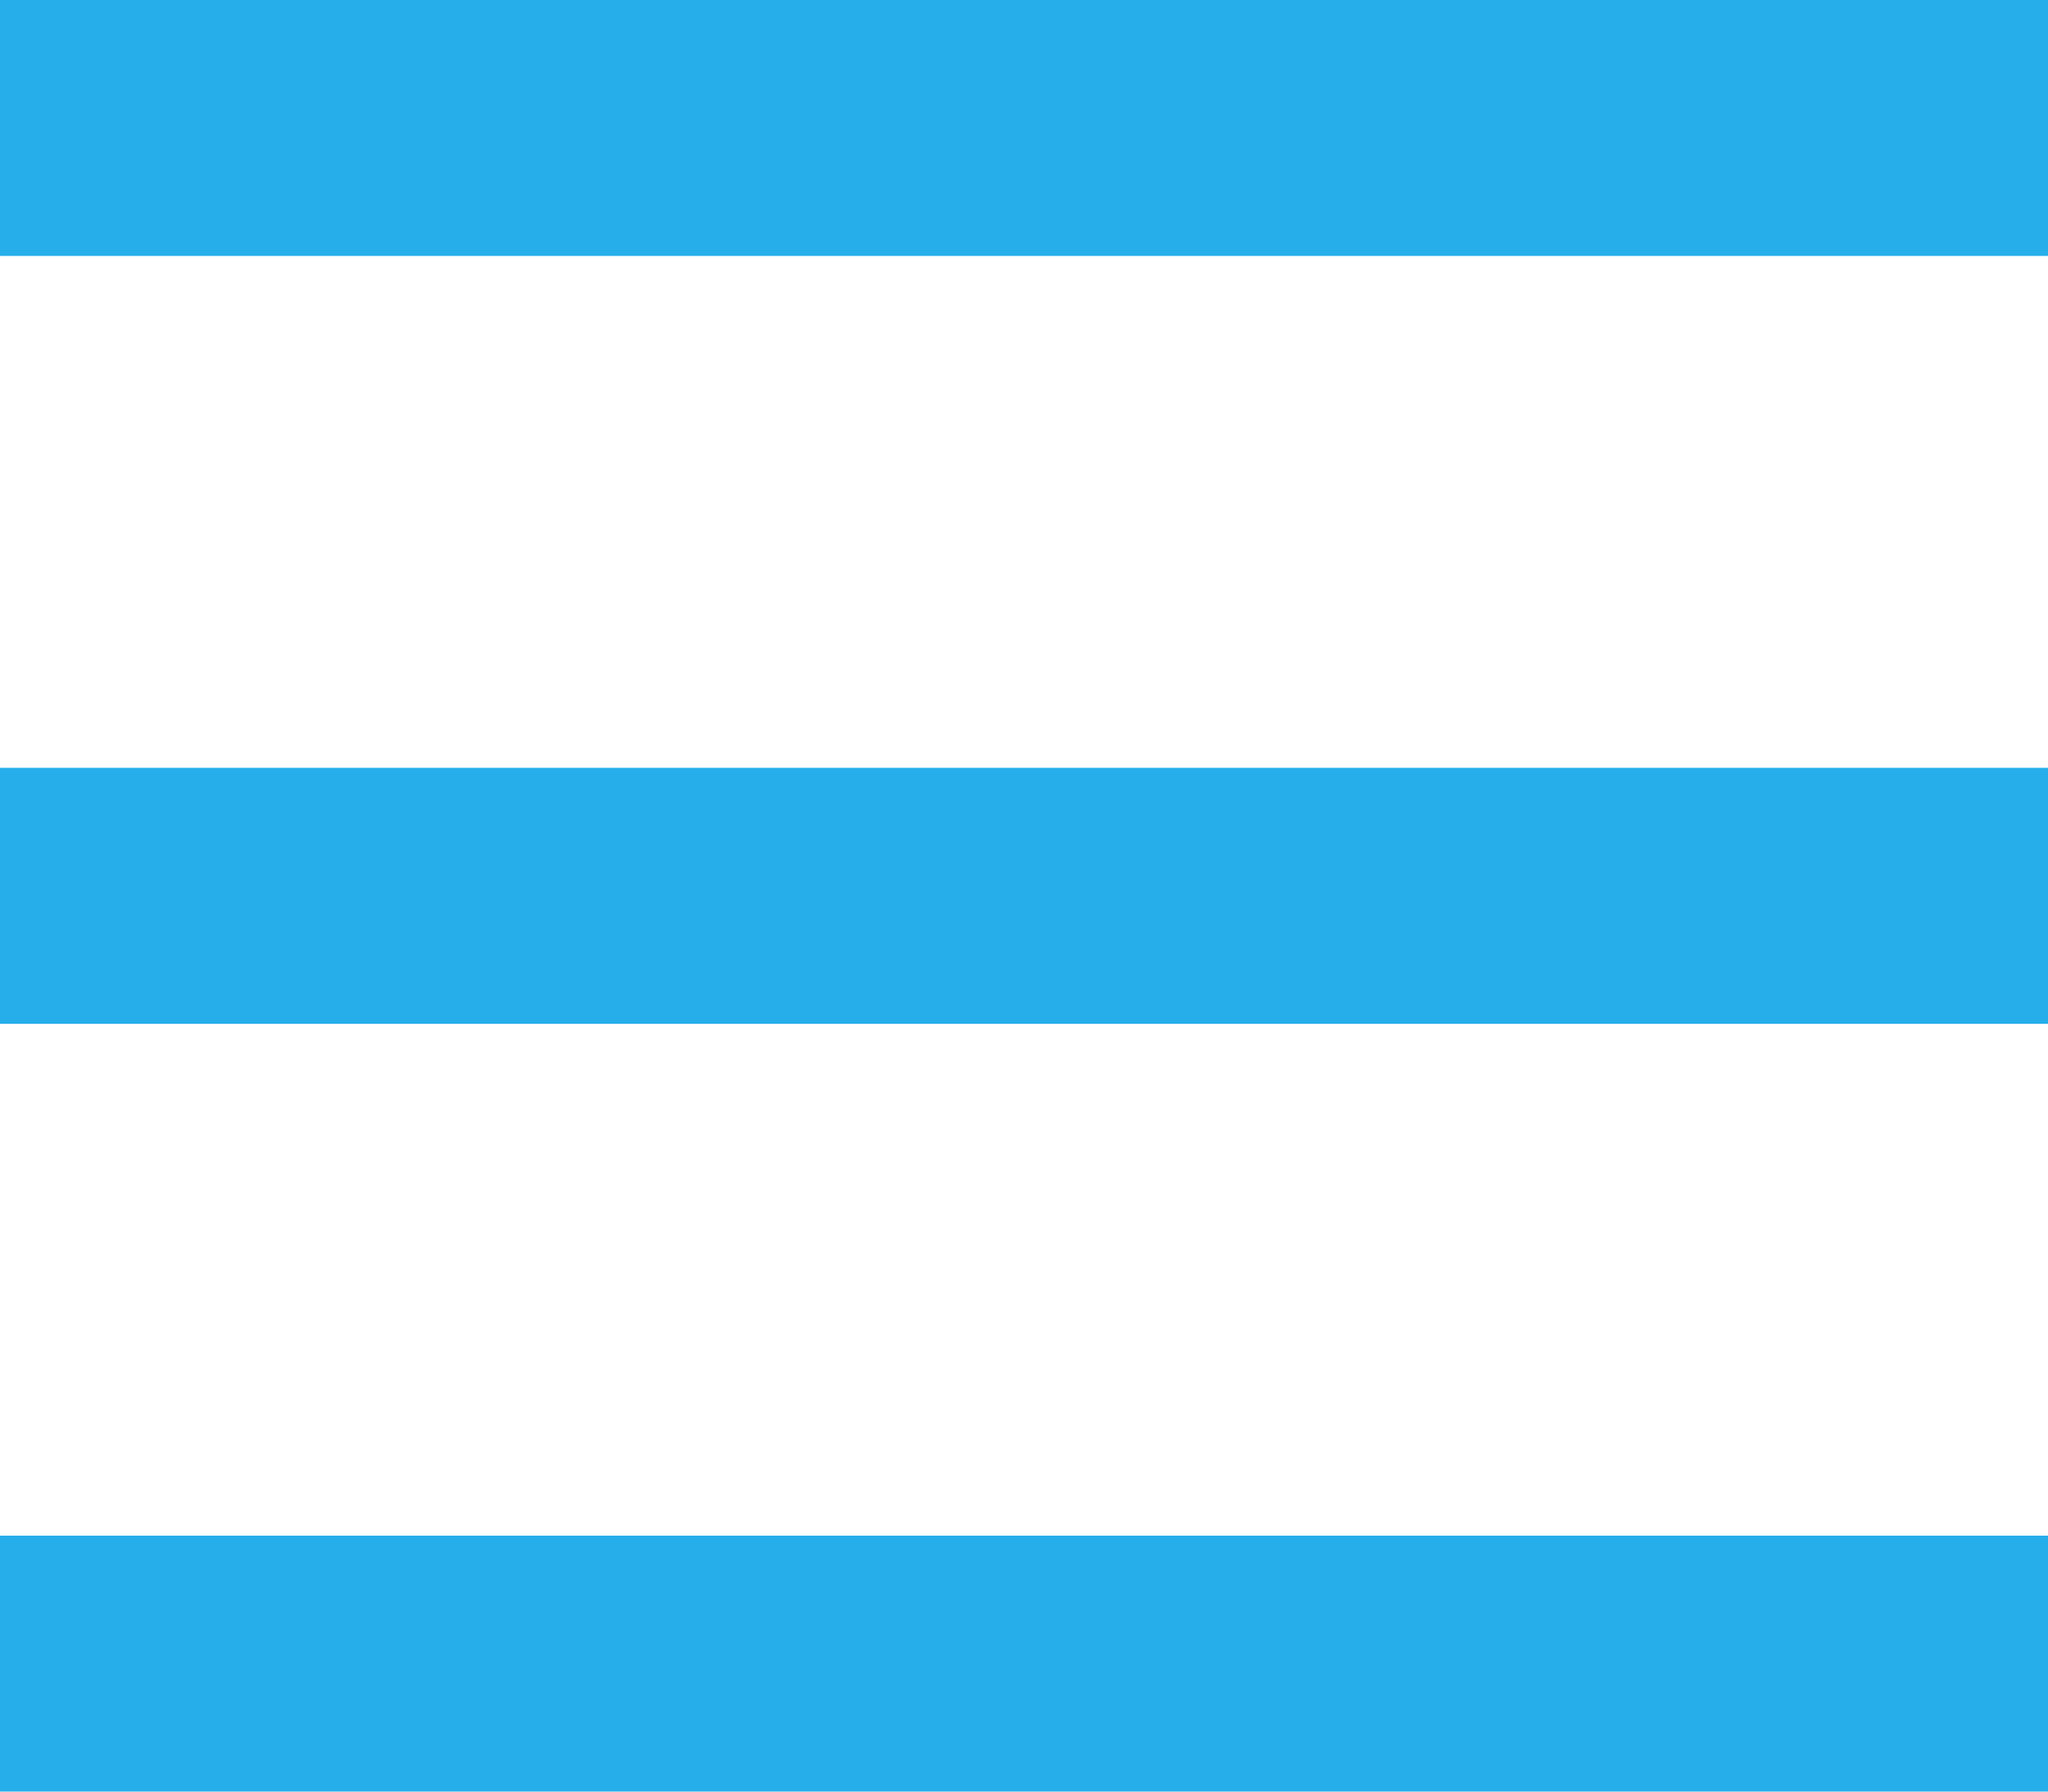
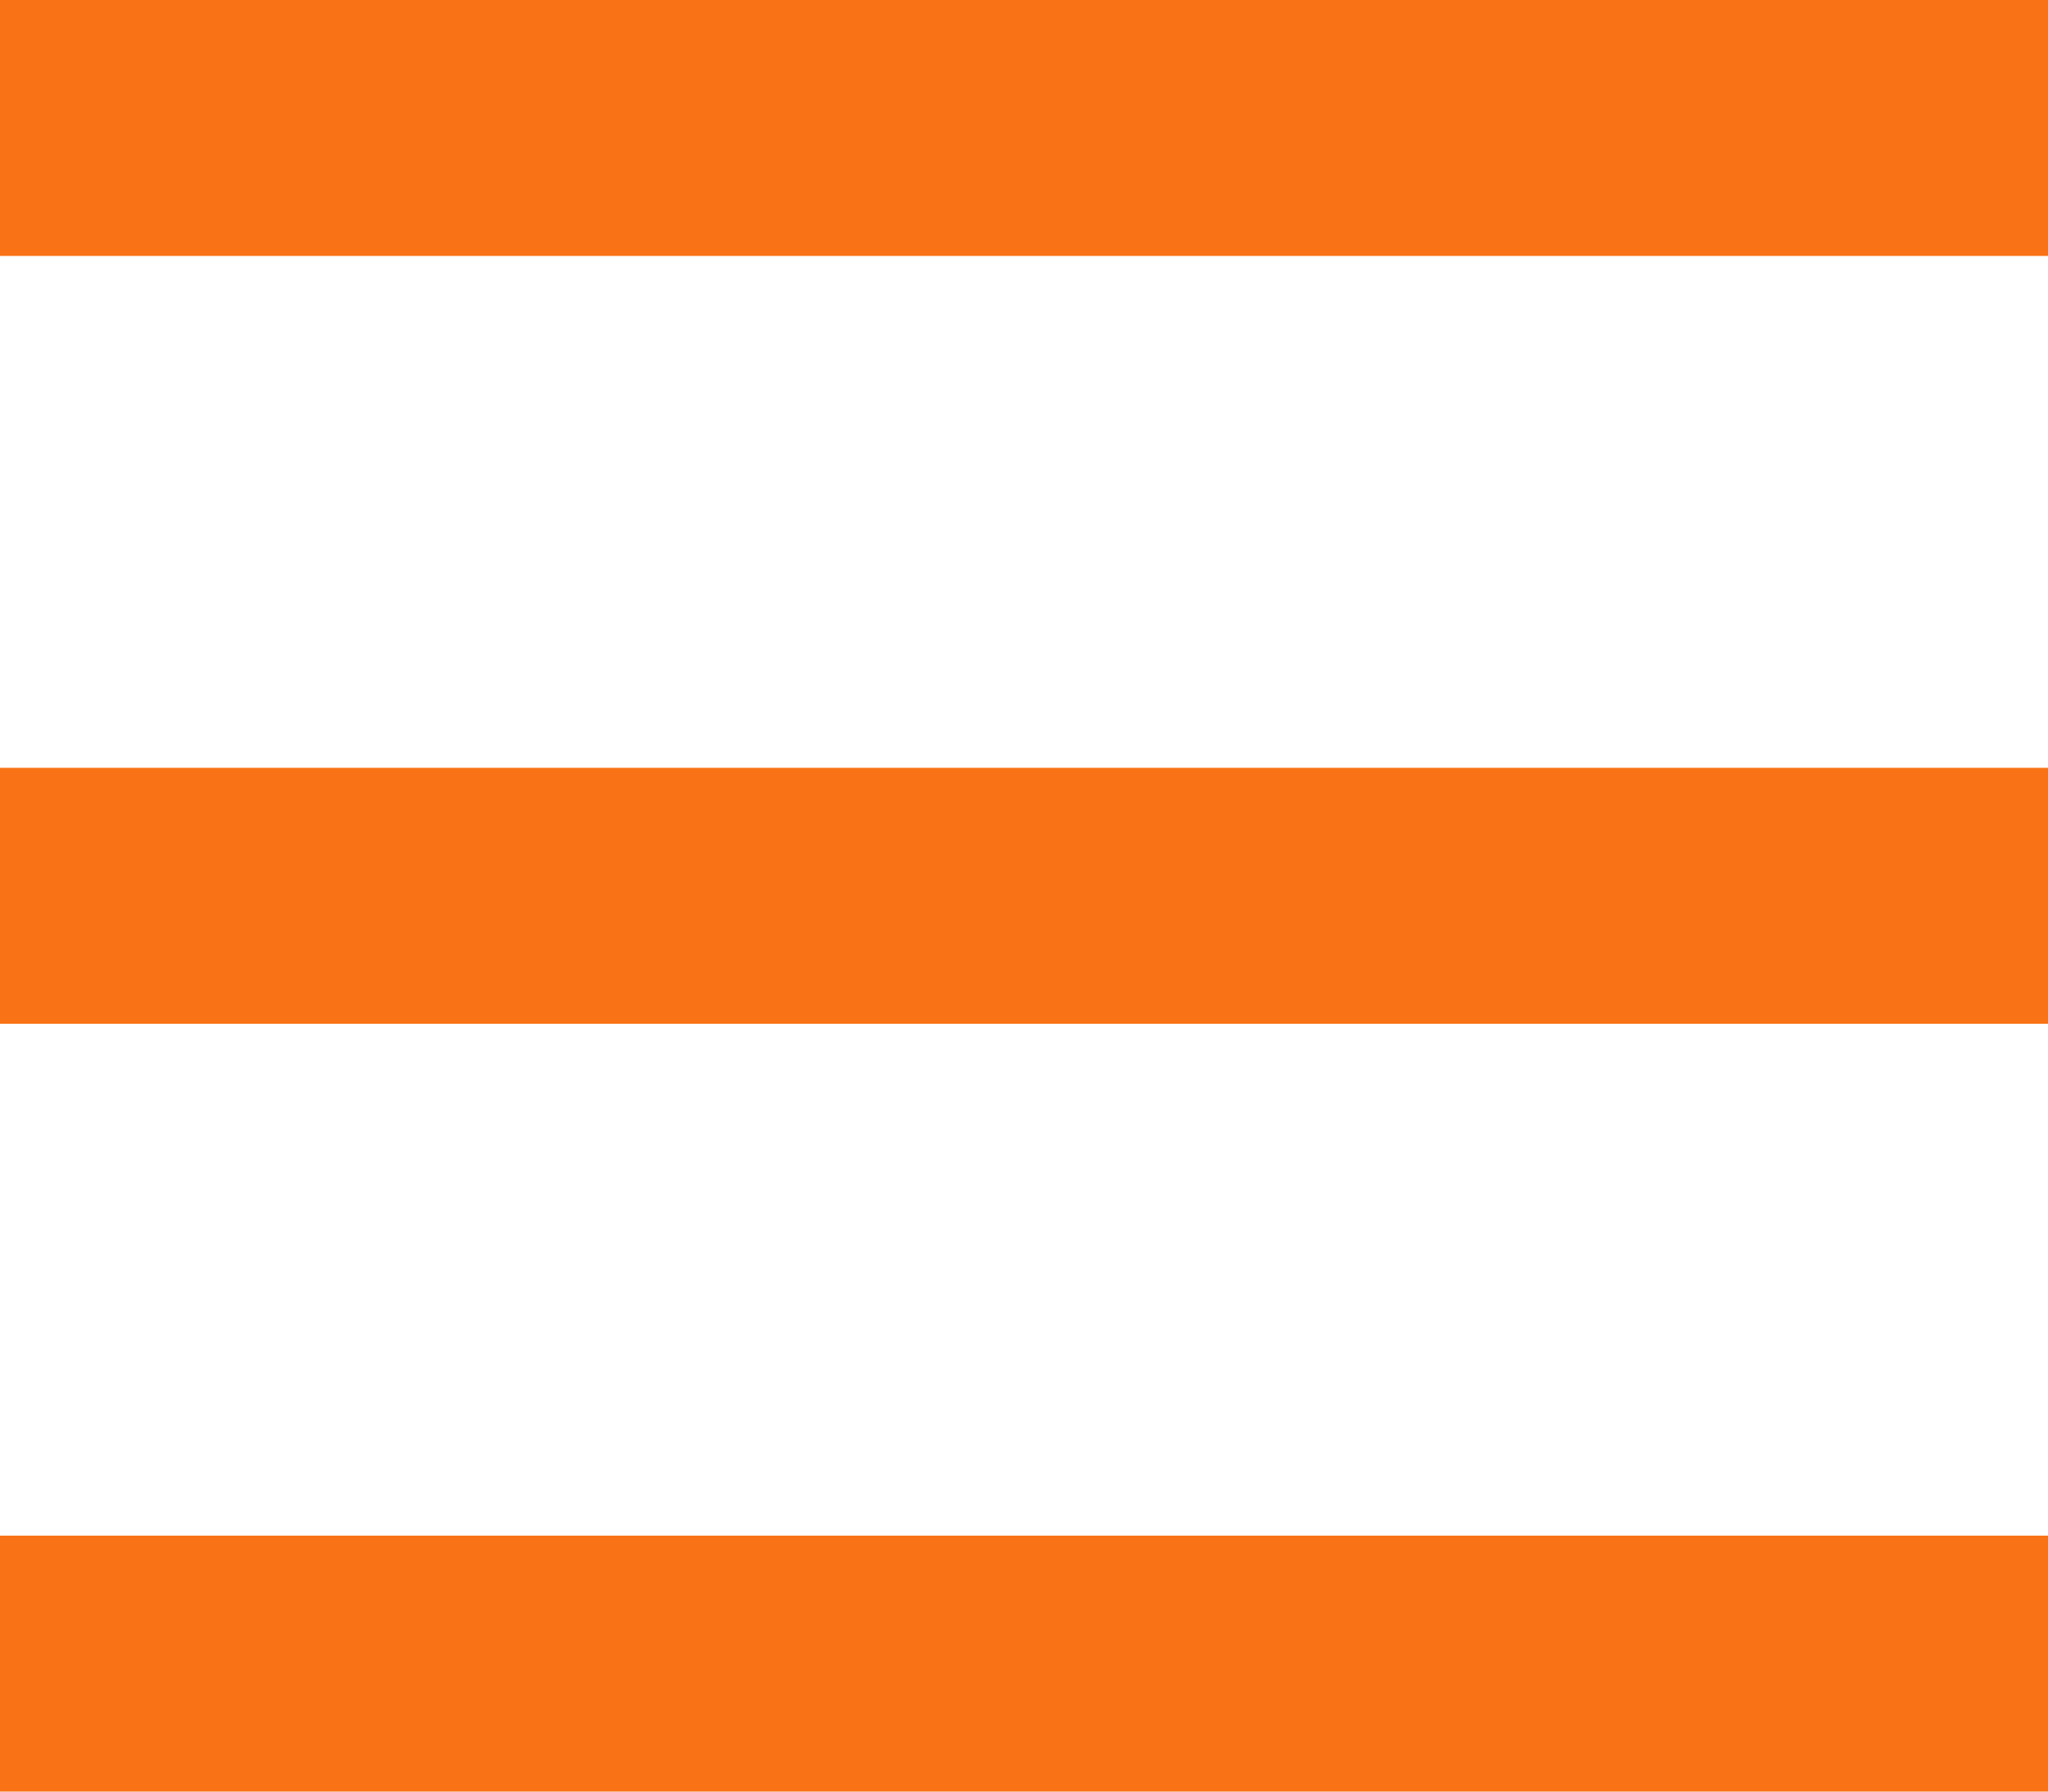
<svg xmlns="http://www.w3.org/2000/svg" width="32" height="28" viewBox="0 0 32 28" fill="none">
-   <g opacity="0.9">
-     <rect width="32" height="4" fill="#0EA5E9" />
-     <rect y="12" width="32" height="4" fill="#0EA5E9" />
-     <rect y="24" width="32" height="4" fill="#0EA5E9" />
-   </g>
+   <rect width="32" height="4" fill="#F97316" />
+   <rect y="12" width="32" height="4" fill="#F97316" />
+   <rect y="24" width="32" height="4" fill="#F97316" />
</svg>
